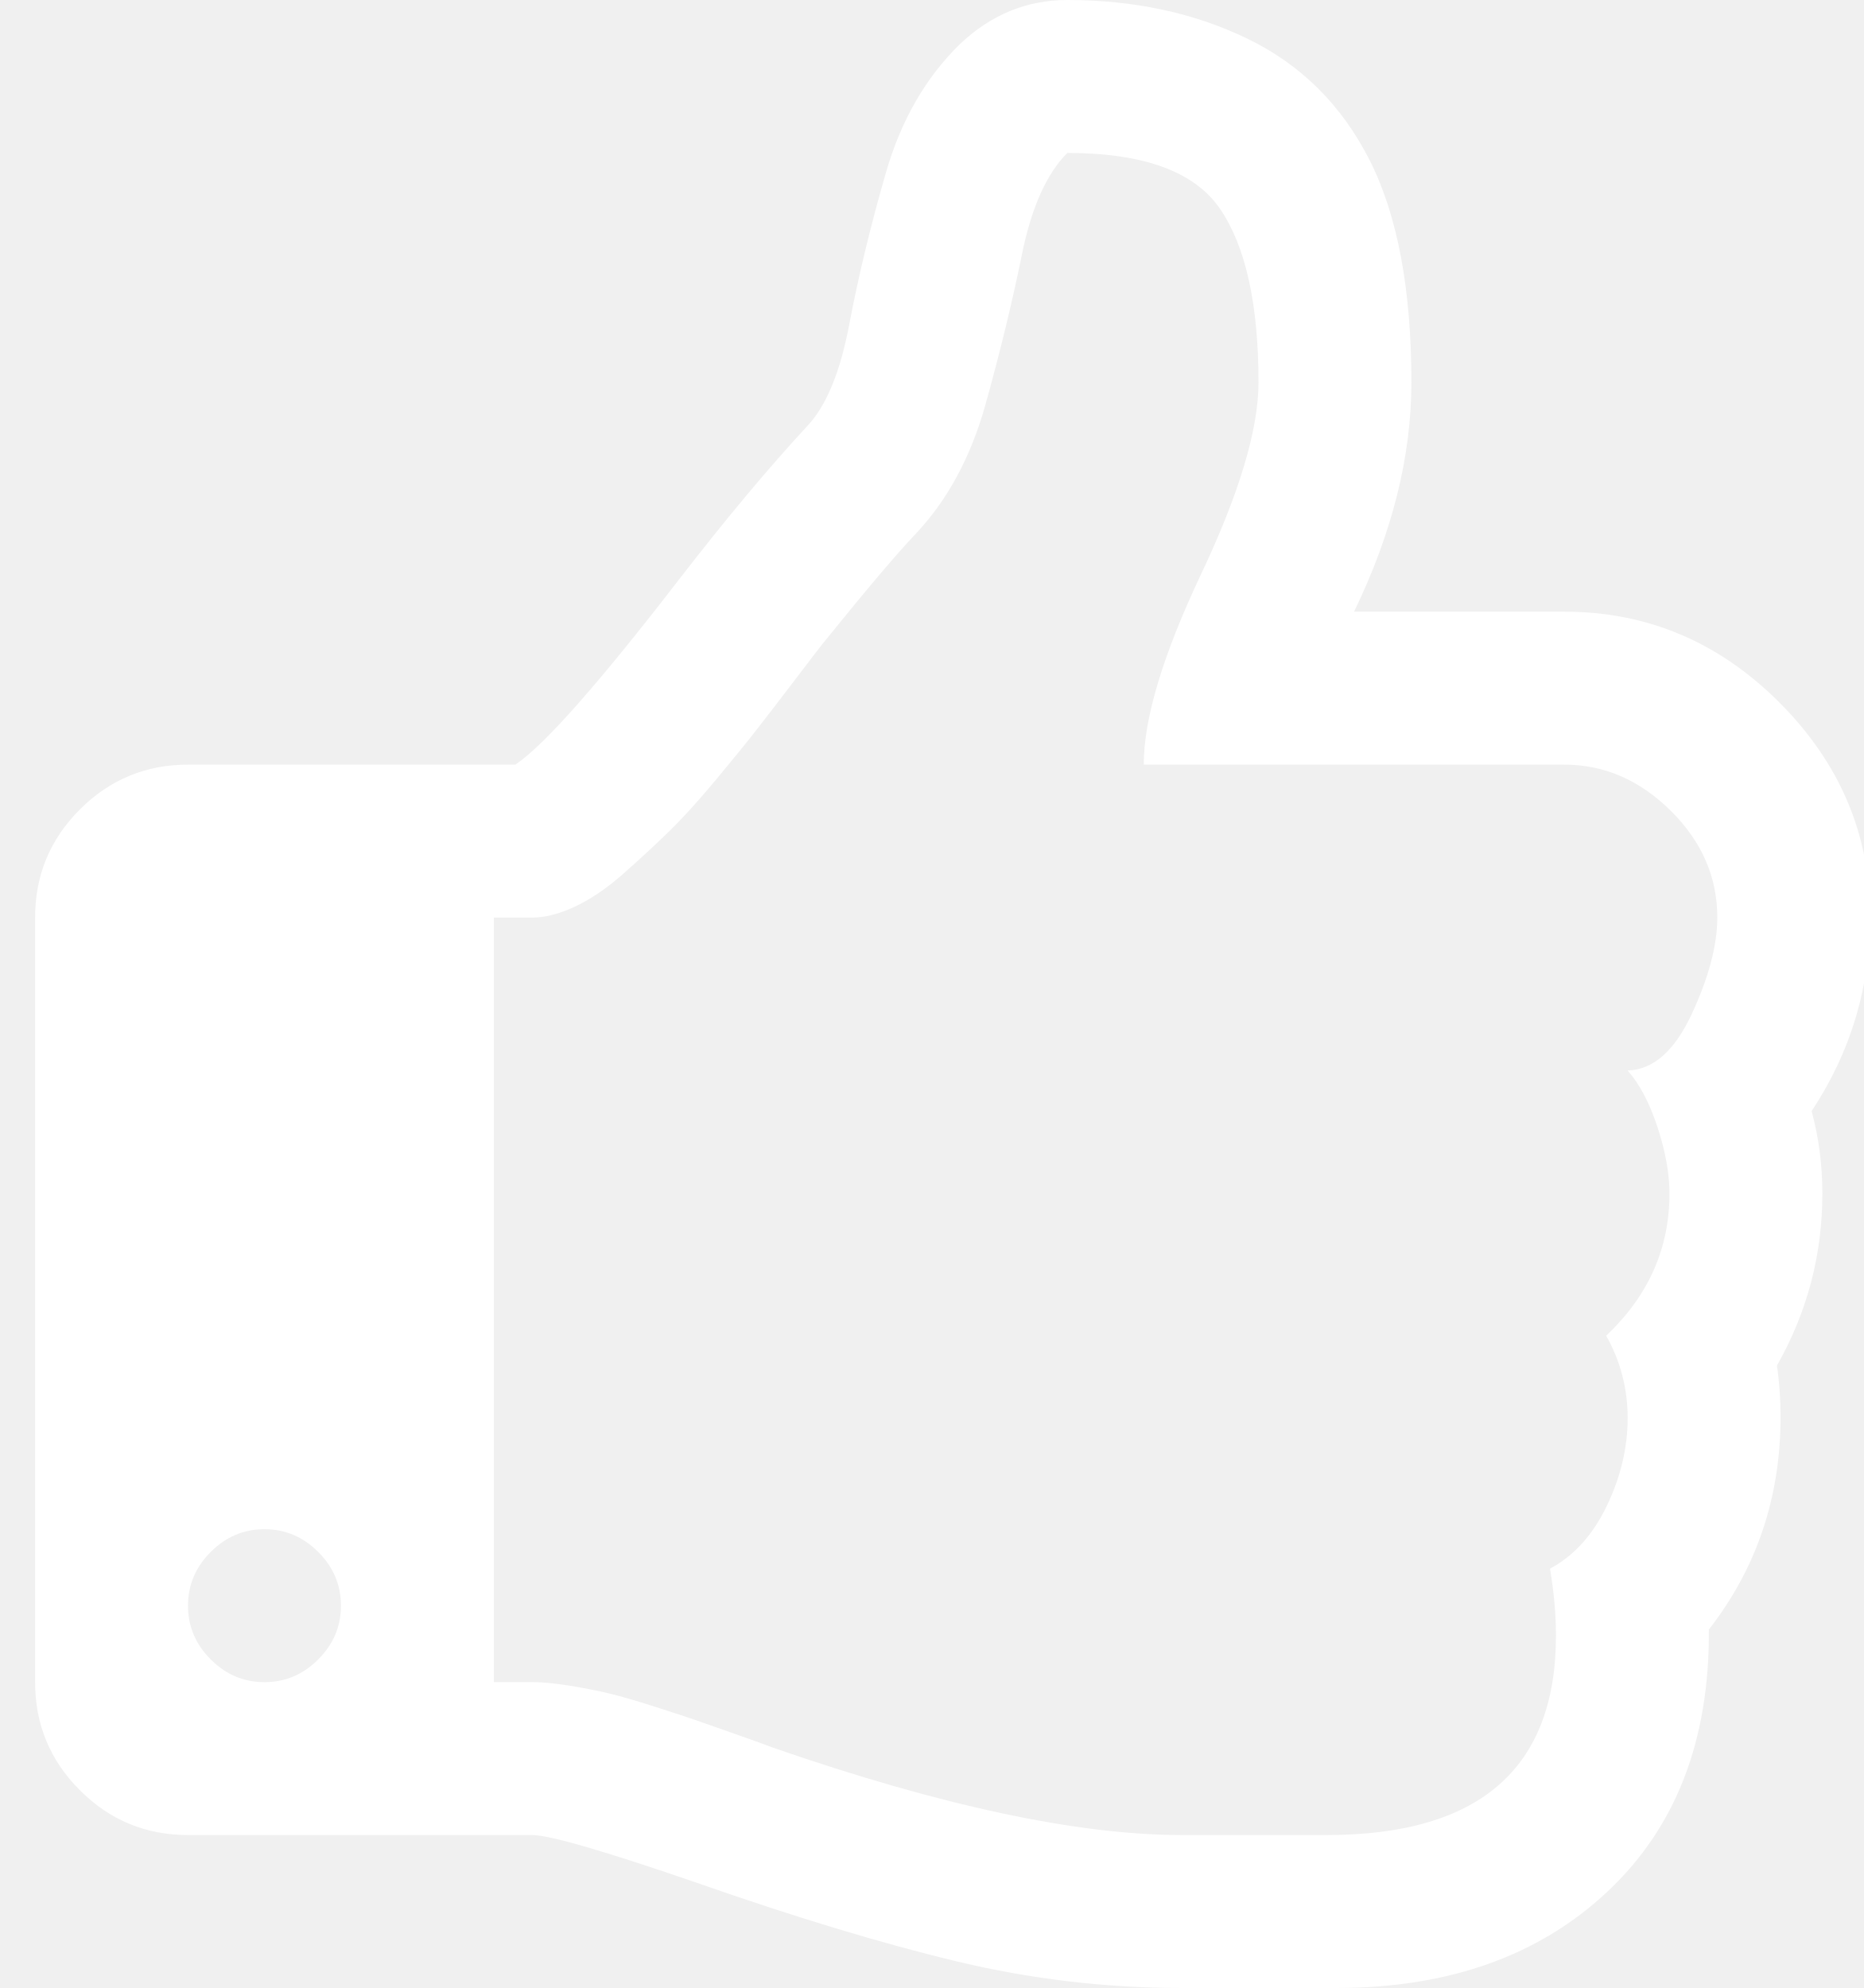
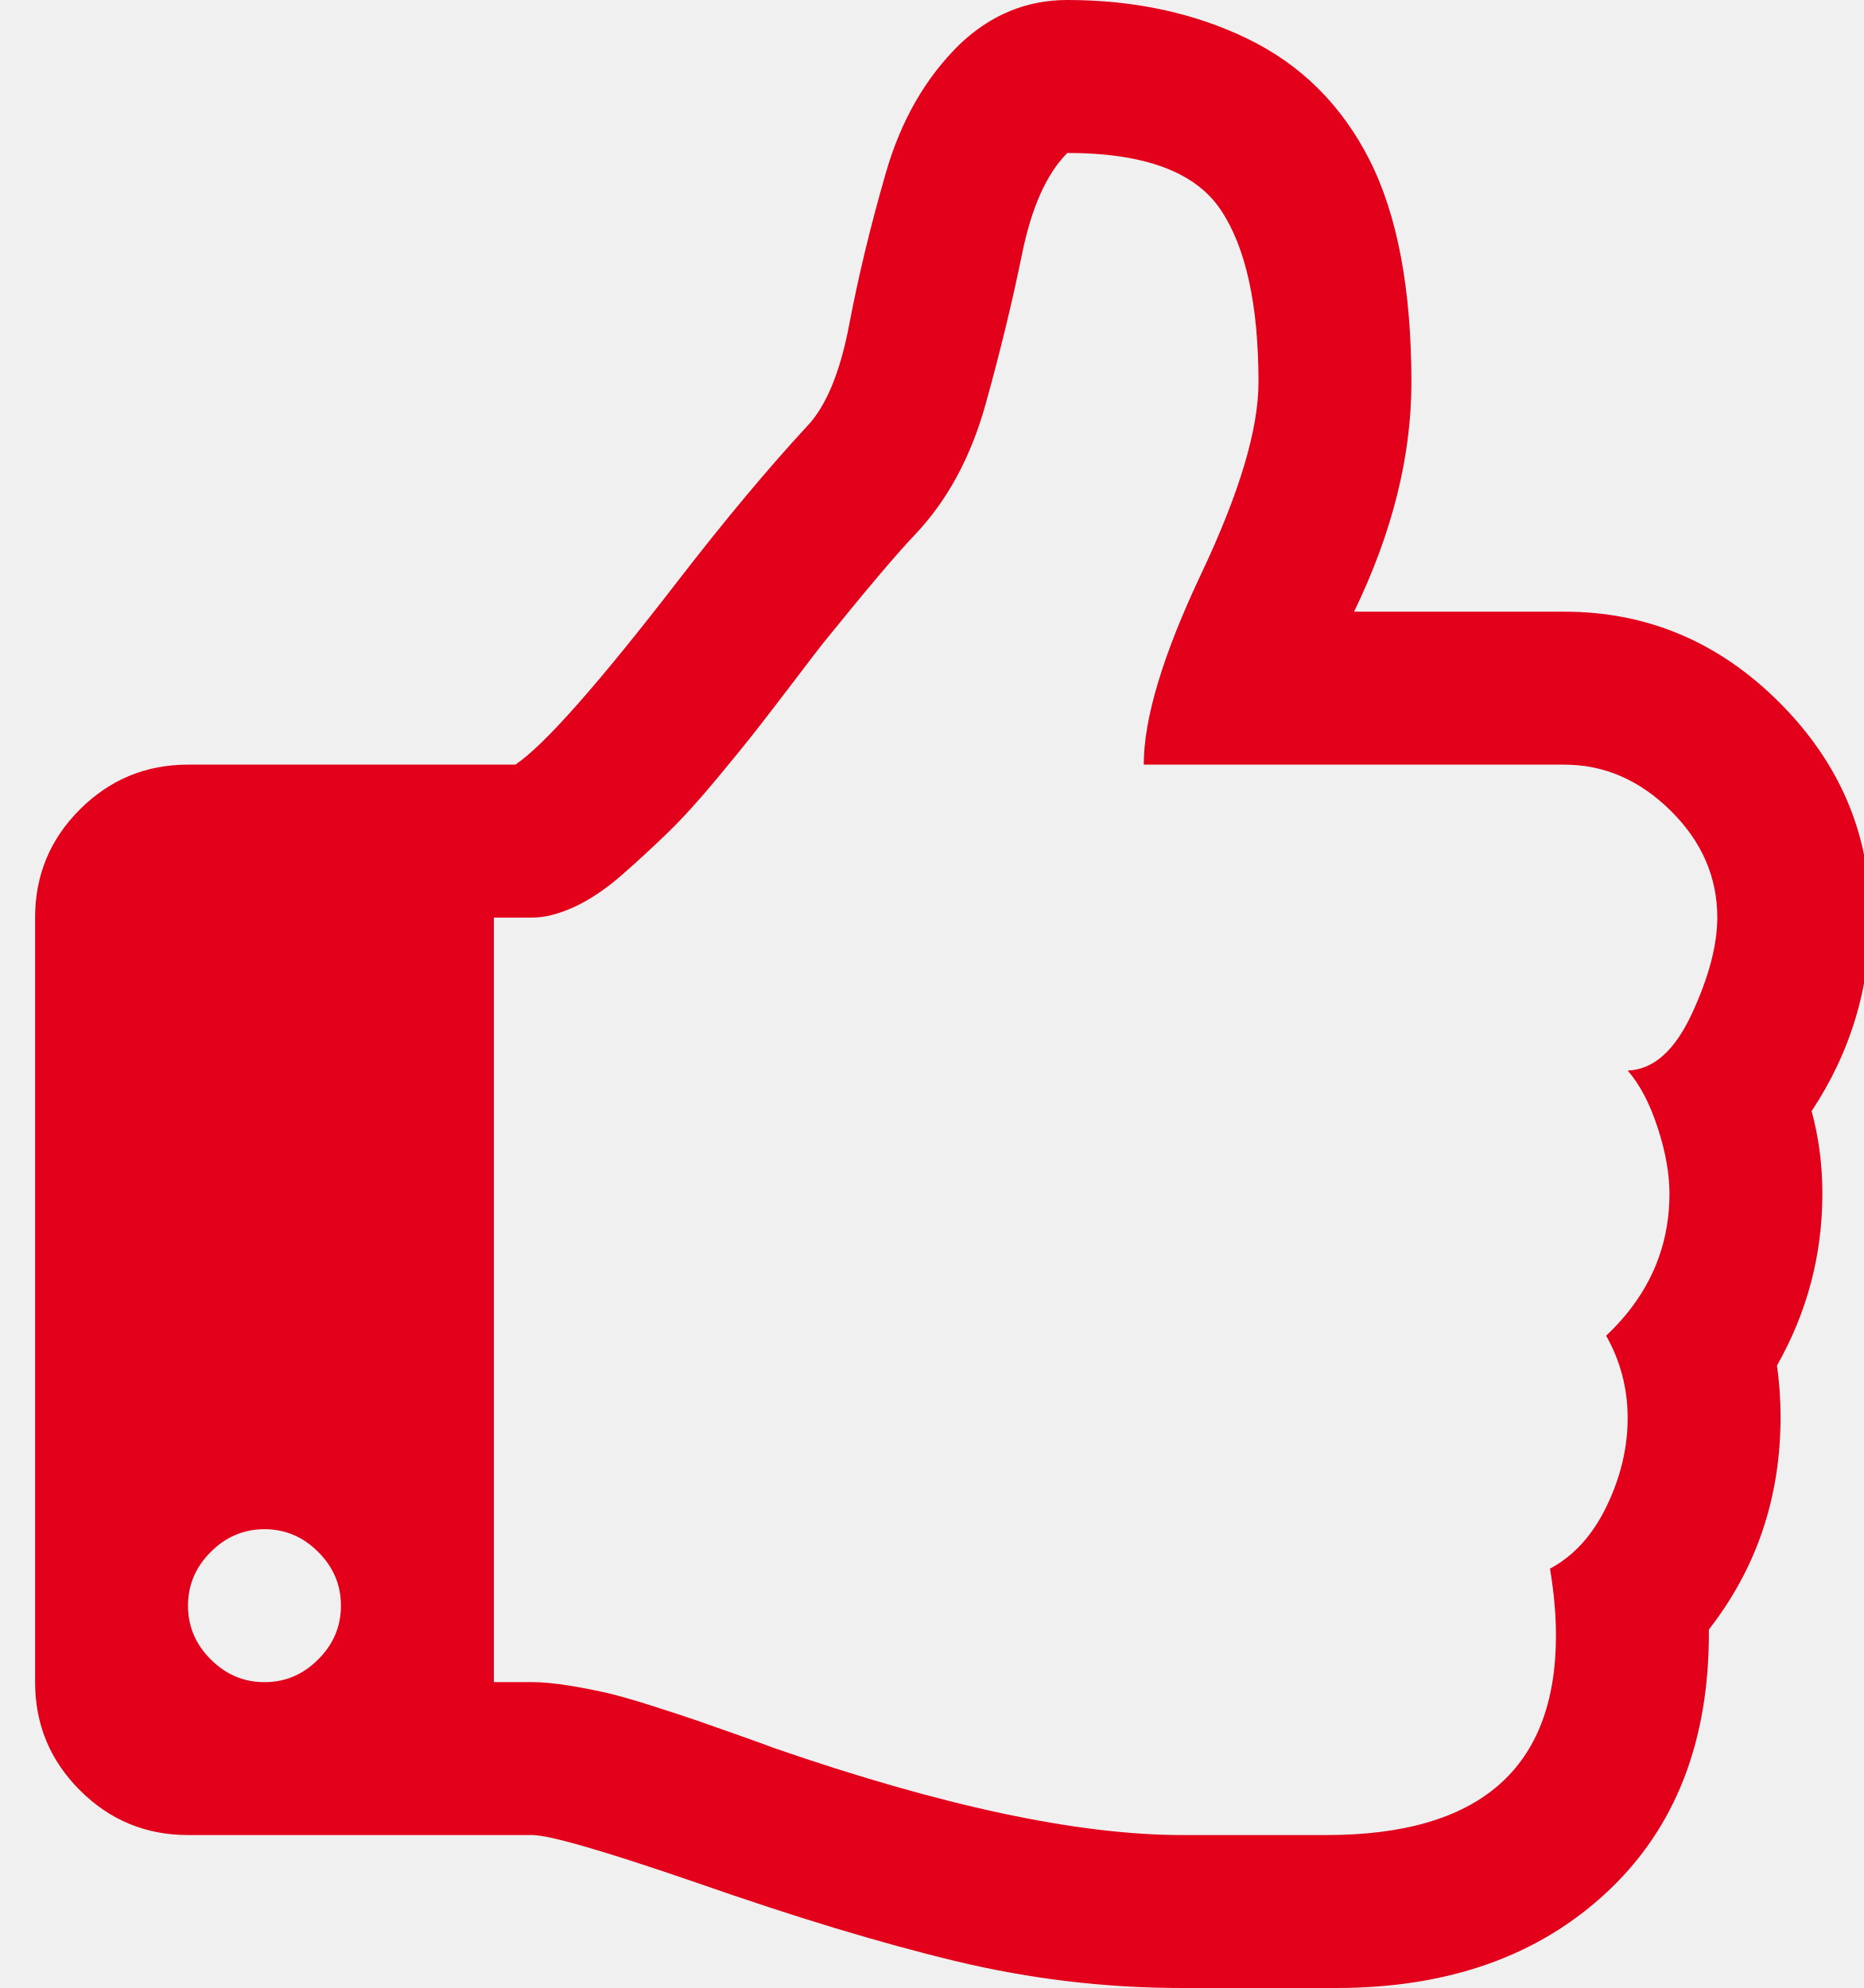
<svg xmlns="http://www.w3.org/2000/svg" width="30" height="32" viewBox="0 0 30 32" fill="none">
-   <path d="M29.16 17.885C29.788 16.936 30.102 15.891 30.102 14.75C30.102 13.43 29.615 12.283 28.641 11.307C27.666 10.333 26.513 9.846 25.18 9.846H21.795C22.41 8.577 22.718 7.346 22.718 6.154C22.718 4.654 22.493 3.462 22.045 2.577C21.596 1.692 20.942 1.042 20.083 0.625C19.224 0.208 18.256 0 17.18 0C16.525 0 15.949 0.237 15.449 0.712C14.898 1.25 14.5 1.942 14.257 2.789C14.013 3.635 13.817 4.446 13.67 5.221C13.523 5.997 13.295 6.545 12.987 6.865C12.359 7.545 11.673 8.366 10.93 9.327C9.635 11.006 8.757 12 8.295 12.308H3.026C2.347 12.308 1.767 12.549 1.286 13.029C0.805 13.51 0.565 14.09 0.565 14.769V27.076C0.565 27.756 0.805 28.336 1.286 28.817C1.767 29.298 2.347 29.538 3.026 29.538H8.564C8.846 29.538 9.731 29.795 11.218 30.307C12.795 30.859 14.183 31.279 15.381 31.567C16.58 31.856 17.795 32 19.026 32H20.813H21.506C23.314 32 24.769 31.484 25.871 30.451C26.974 29.419 27.519 28.012 27.506 26.23C28.275 25.243 28.66 24.102 28.66 22.808C28.66 22.526 28.641 22.25 28.602 21.981C29.089 21.122 29.333 20.199 29.333 19.212C29.333 18.75 29.275 18.308 29.16 17.885ZM5.122 26.711C4.879 26.955 4.59 27.077 4.257 27.077C3.924 27.077 3.635 26.955 3.392 26.711C3.148 26.468 3.026 26.18 3.026 25.846C3.026 25.513 3.148 25.224 3.392 24.981C3.635 24.737 3.924 24.615 4.257 24.615C4.59 24.615 4.879 24.737 5.122 24.981C5.366 25.224 5.488 25.513 5.488 25.846C5.488 26.18 5.366 26.468 5.122 26.711ZM27.228 16.328C26.952 16.918 26.609 17.219 26.199 17.232C26.391 17.45 26.552 17.754 26.68 18.145C26.808 18.536 26.872 18.892 26.872 19.212C26.872 20.097 26.532 20.86 25.853 21.5C26.084 21.91 26.199 22.353 26.199 22.827C26.199 23.301 26.087 23.773 25.863 24.24C25.638 24.708 25.334 25.044 24.949 25.25C25.013 25.634 25.045 25.993 25.045 26.326C25.045 28.467 23.814 29.538 21.352 29.538H19.026C17.346 29.538 15.155 29.07 12.449 28.134C12.385 28.108 12.2 28.041 11.892 27.932C11.584 27.823 11.356 27.743 11.209 27.692C11.061 27.64 10.837 27.567 10.536 27.471C10.234 27.374 9.991 27.304 9.805 27.259C9.619 27.214 9.407 27.173 9.171 27.134C8.933 27.096 8.731 27.076 8.565 27.076H7.949V14.77H8.565C8.77 14.77 8.997 14.712 9.247 14.597C9.497 14.481 9.754 14.308 10.017 14.078C10.28 13.847 10.526 13.619 10.757 13.395C10.988 13.17 11.244 12.888 11.526 12.549C11.808 12.209 12.03 11.937 12.19 11.731C12.35 11.526 12.552 11.263 12.796 10.943C13.039 10.623 13.187 10.43 13.238 10.366C13.943 9.494 14.436 8.911 14.718 8.616C15.244 8.065 15.625 7.363 15.863 6.51C16.1 5.658 16.295 4.853 16.449 4.097C16.602 3.341 16.846 2.796 17.18 2.462C18.41 2.462 19.231 2.763 19.641 3.366C20.051 3.969 20.257 4.898 20.257 6.155C20.257 6.911 19.949 7.94 19.333 9.241C18.718 10.542 18.41 11.565 18.41 12.308H25.179C25.821 12.308 26.391 12.555 26.891 13.049C27.391 13.542 27.642 14.116 27.642 14.77C27.641 15.218 27.503 15.738 27.228 16.328Z" fill="white" />
+   <path d="M29.16 17.885C29.788 16.936 30.102 15.891 30.102 14.75C30.102 13.43 29.615 12.283 28.641 11.307C27.666 10.333 26.513 9.846 25.18 9.846H21.795C22.41 8.577 22.718 7.346 22.718 6.154C22.718 4.654 22.493 3.462 22.045 2.577C21.596 1.692 20.942 1.042 20.083 0.625C19.224 0.208 18.256 0 17.18 0C16.525 0 15.949 0.237 15.449 0.712C14.898 1.25 14.5 1.942 14.257 2.789C14.013 3.635 13.817 4.446 13.67 5.221C13.523 5.997 13.295 6.545 12.987 6.865C12.359 7.545 11.673 8.366 10.93 9.327C9.635 11.006 8.757 12 8.295 12.308H3.026C2.347 12.308 1.767 12.549 1.286 13.029C0.805 13.51 0.565 14.09 0.565 14.769V27.076C0.565 27.756 0.805 28.336 1.286 28.817C1.767 29.298 2.347 29.538 3.026 29.538H8.564C8.846 29.538 9.731 29.795 11.218 30.307C12.795 30.859 14.183 31.279 15.381 31.567C16.58 31.856 17.795 32 19.026 32H20.813H21.506C23.314 32 24.769 31.484 25.871 30.451C26.974 29.419 27.519 28.012 27.506 26.23C28.275 25.243 28.66 24.102 28.66 22.808C28.66 22.526 28.641 22.25 28.602 21.981C29.089 21.122 29.333 20.199 29.333 19.212C29.333 18.75 29.275 18.308 29.16 17.885ZM5.122 26.711C4.879 26.955 4.59 27.077 4.257 27.077C3.924 27.077 3.635 26.955 3.392 26.711C3.148 26.468 3.026 26.18 3.026 25.846C3.026 25.513 3.148 25.224 3.392 24.981C3.635 24.737 3.924 24.615 4.257 24.615C4.59 24.615 4.879 24.737 5.122 24.981C5.366 25.224 5.488 25.513 5.488 25.846C5.488 26.18 5.366 26.468 5.122 26.711ZM27.228 16.328C26.952 16.918 26.609 17.219 26.199 17.232C26.391 17.45 26.552 17.754 26.68 18.145C26.808 18.536 26.872 18.892 26.872 19.212C26.872 20.097 26.532 20.86 25.853 21.5C26.084 21.91 26.199 22.353 26.199 22.827C26.199 23.301 26.087 23.773 25.863 24.24C25.638 24.708 25.334 25.044 24.949 25.25C25.013 25.634 25.045 25.993 25.045 26.326C25.045 28.467 23.814 29.538 21.352 29.538H19.026C17.346 29.538 15.155 29.07 12.449 28.134C12.385 28.108 12.2 28.041 11.892 27.932C11.584 27.823 11.356 27.743 11.209 27.692C11.061 27.64 10.837 27.567 10.536 27.471C10.234 27.374 9.991 27.304 9.805 27.259C9.619 27.214 9.407 27.173 9.171 27.134C8.933 27.096 8.731 27.076 8.565 27.076H7.949V14.77H8.565C8.77 14.77 8.997 14.712 9.247 14.597C9.497 14.481 9.754 14.308 10.017 14.078C10.28 13.847 10.526 13.619 10.757 13.395C10.988 13.17 11.244 12.888 11.526 12.549C11.808 12.209 12.03 11.937 12.19 11.731C12.35 11.526 12.552 11.263 12.796 10.943C13.039 10.623 13.187 10.43 13.238 10.366C13.943 9.494 14.436 8.911 14.718 8.616C15.244 8.065 15.625 7.363 15.863 6.51C16.1 5.658 16.295 4.853 16.449 4.097C16.602 3.341 16.846 2.796 17.18 2.462C18.41 2.462 19.231 2.763 19.641 3.366C20.051 3.969 20.257 4.898 20.257 6.155C20.257 6.911 19.949 7.94 19.333 9.241C18.718 10.542 18.41 11.565 18.41 12.308H25.179C25.821 12.308 26.391 12.555 26.891 13.049C27.391 13.542 27.642 14.116 27.642 14.77C27.641 15.218 27.503 15.738 27.228 16.328Z" fill="#E2001A" />
</svg>
